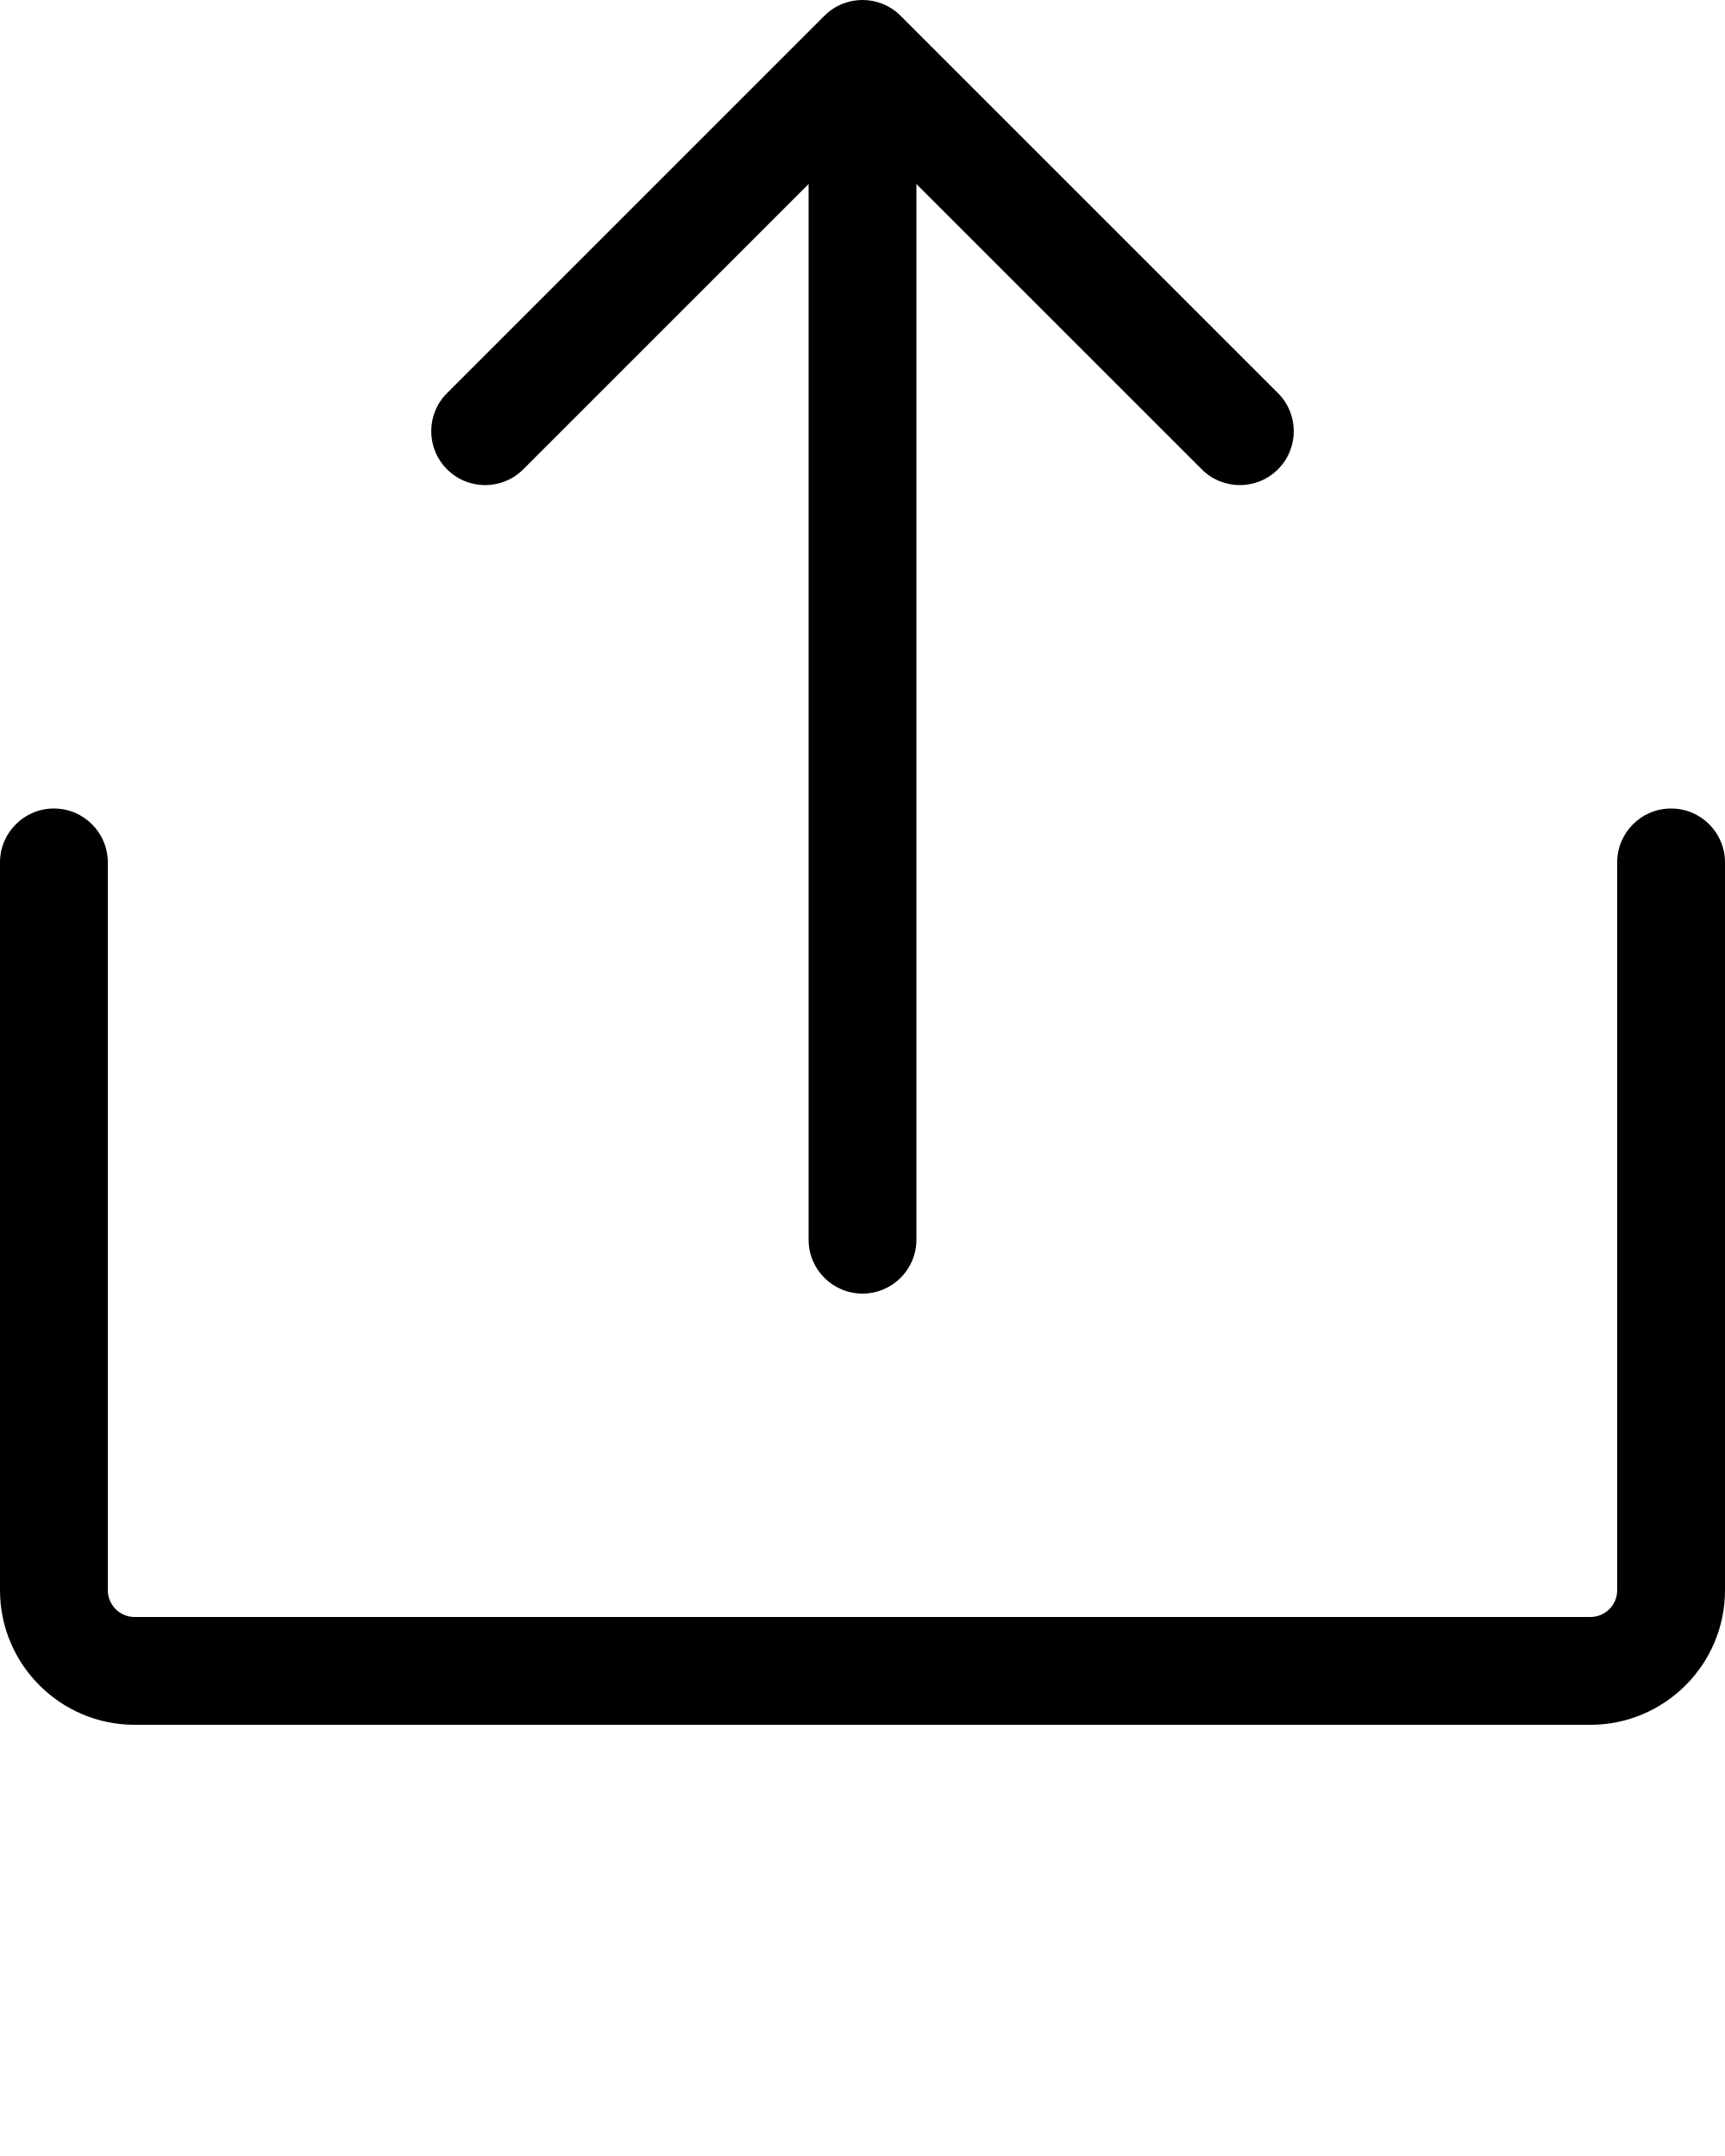
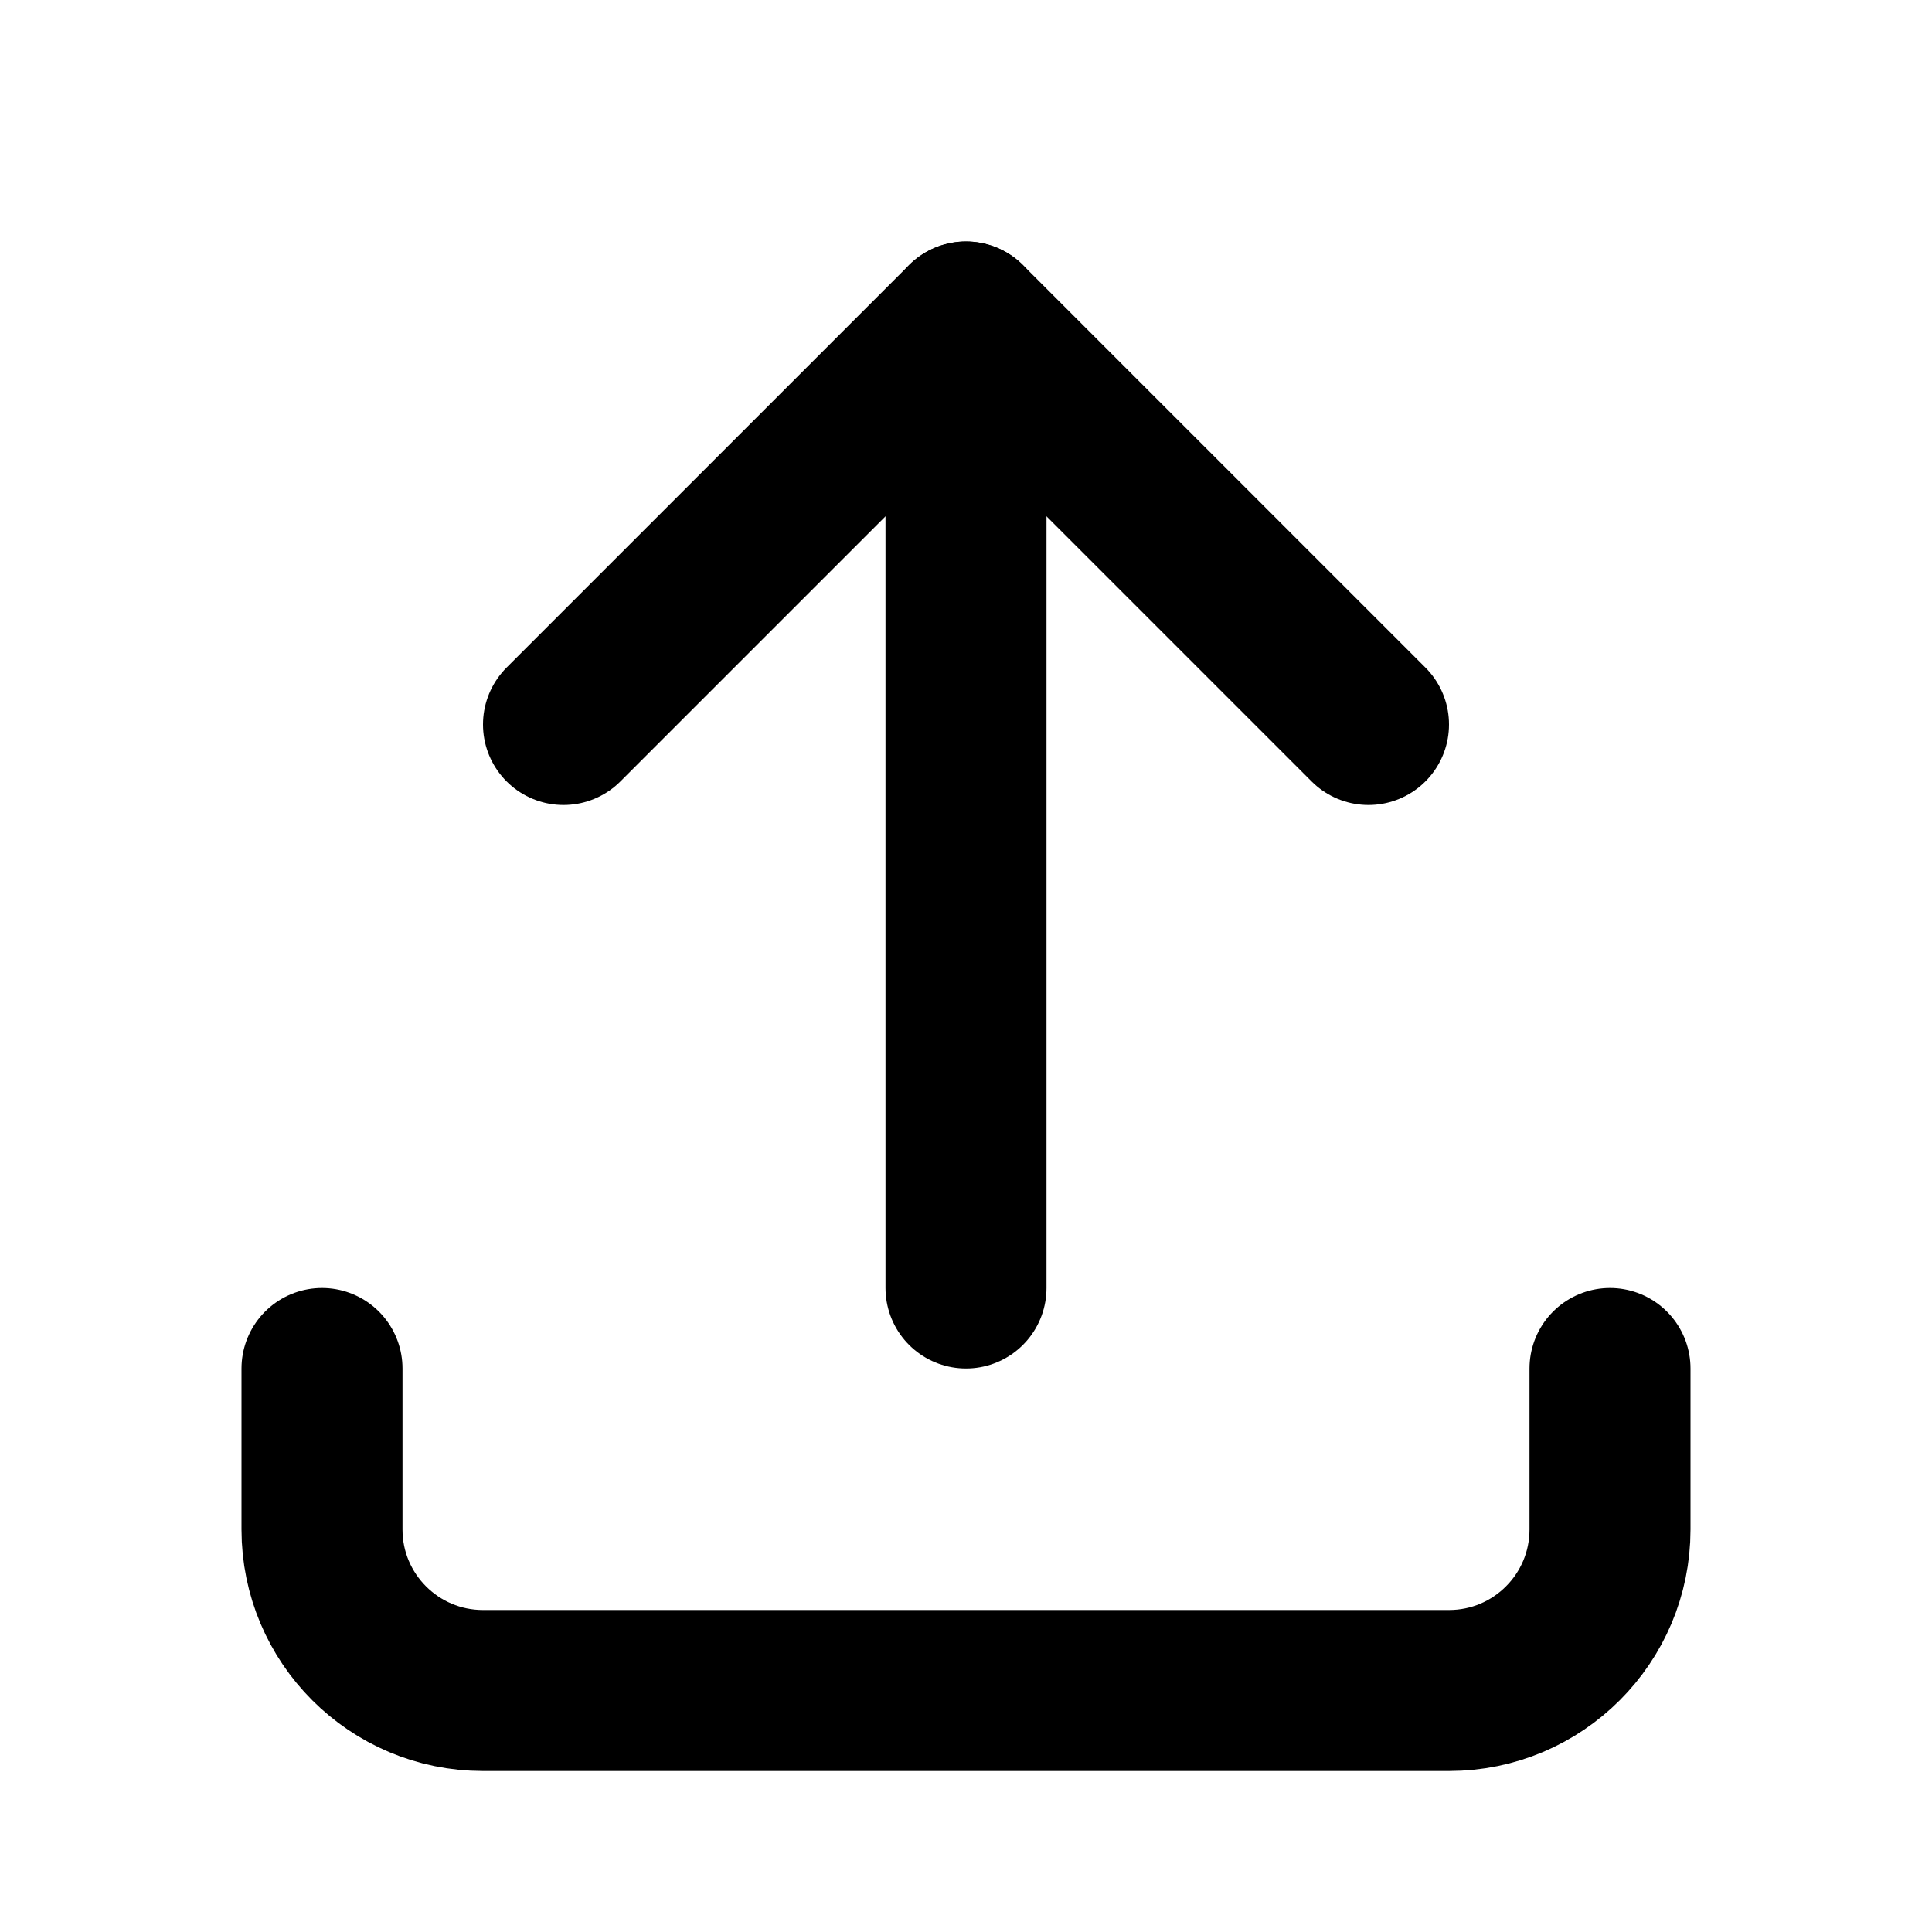
- <svg xmlns="http://www.w3.org/2000/svg" version="1.1" x="0px" y="0px" viewBox="0 0 32 40" style="enable-background:new 0 0 32 32;" xml:space="preserve">
-   <g>
-     <path d="M29.503,32H2.497C1.12,32,0,30.88,0,29.503V16c0-0.552,0.448-1,1-1s1,0.448,1,1v13.503C2,29.777,2.223,30,2.497,30h27.006   C29.777,30,30,29.777,30,29.503V16c0-0.552,0.447-1,1-1s1,0.448,1,1v13.503C32,30.88,30.88,32,29.503,32z" />
-     <path d="M23,9c-0.256,0-0.512-0.098-0.707-0.293L16,2.414L9.707,8.707c-0.391,0.391-1.023,0.391-1.414,0s-0.391-1.023,0-1.414l7-7   c0.391-0.391,1.023-0.391,1.414,0l7,7c0.391,0.391,0.391,1.023,0,1.414C23.512,8.902,23.256,9,23,9z" />
-     <path d="M16,24c-0.552,0-1-0.447-1-1V1.182c0-0.552,0.448-1,1-1s1,0.448,1,1V23C17,23.553,16.552,24,16,24z" />
-   </g>
+ <svg xmlns="http://www.w3.org/2000/svg" width="24" height="24" viewBox="0 0 24 24" fill="none" stroke="currentColor" stroke-width="2" stroke-linecap="round" stroke-linejoin="round" class="icon icon-tabler icons-tabler-outline icon-tabler-upload">
+   <path stroke="none" d="M0 0h24v24H0z" fill="none" />
+   <path d="M4 17v2a2 2 0 0 0 2 2h12a2 2 0 0 0 2 -2v-2" />
+   <path d="M7 9l5 -5l5 5" />
+   <path d="M12 4l0 12" />
</svg>
